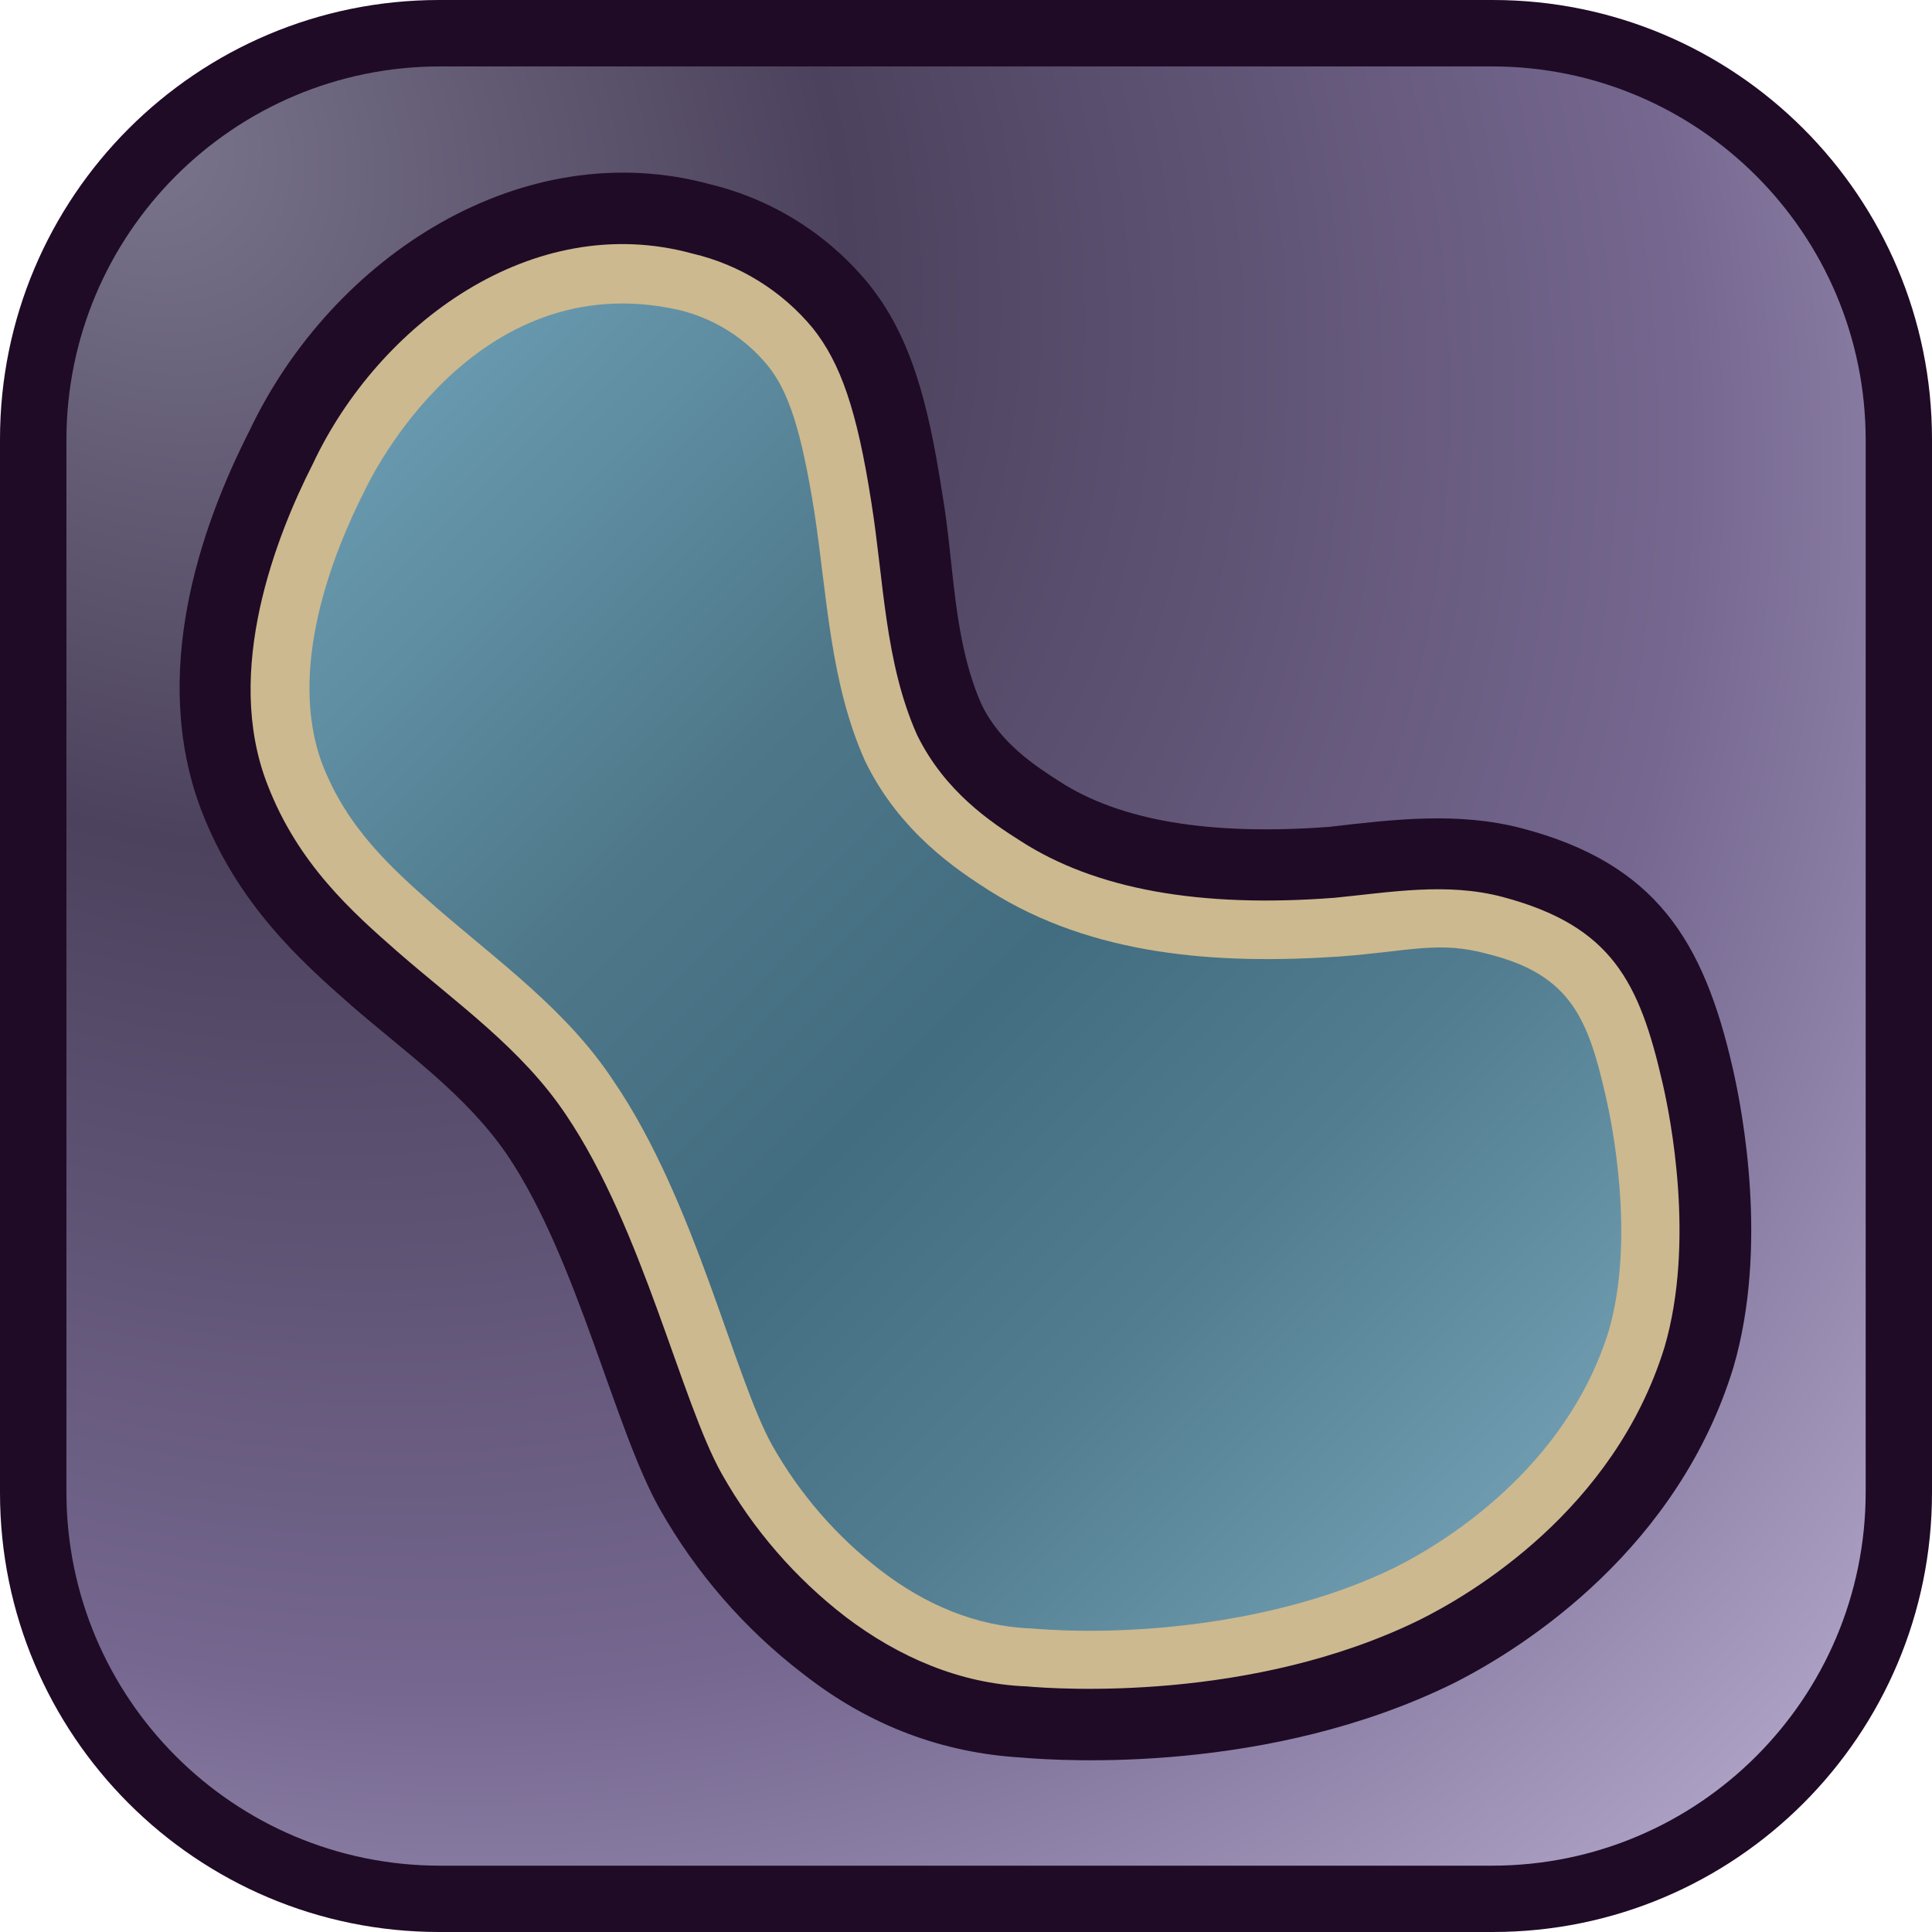
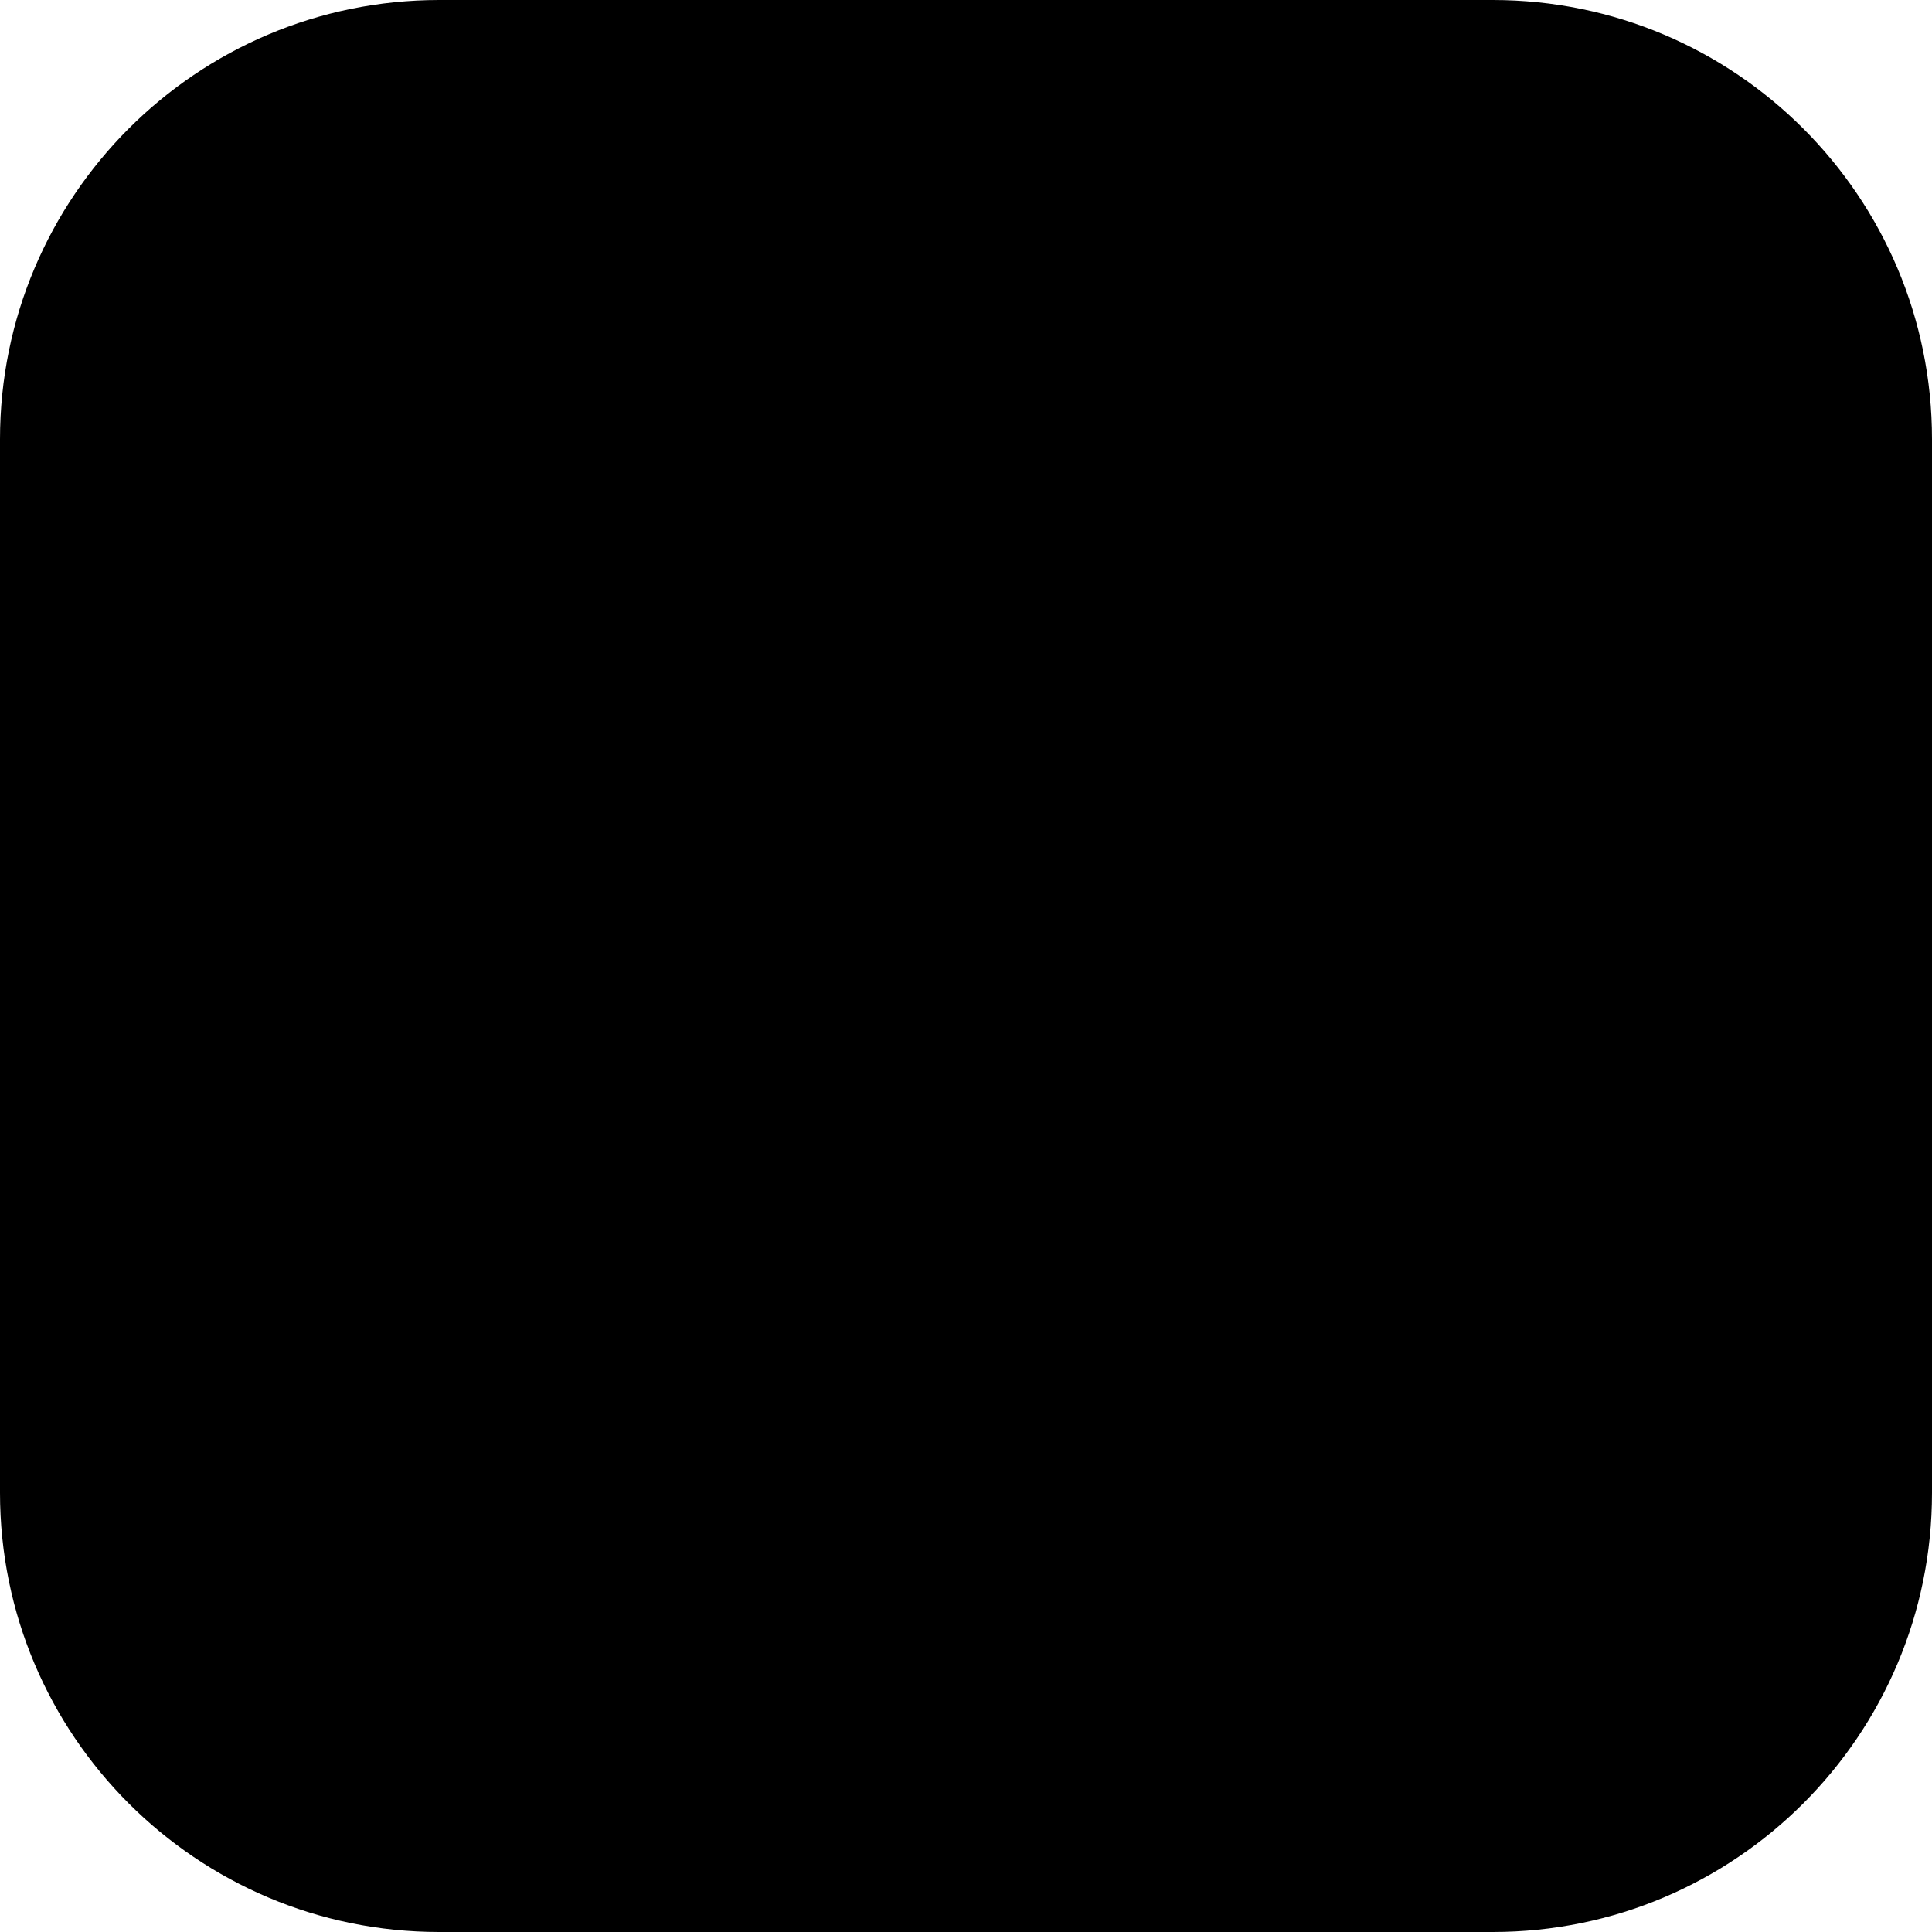
- <svg xmlns="http://www.w3.org/2000/svg" xmlns:xlink="http://www.w3.org/1999/xlink" width="824" height="824" viewBox="0 0 824 824" version="1.1" id="svg22">
-   <defs id="defs19">
-     <linearGradient id="linearGradient5">
-       <stop style="stop-color:#1f0b26;stop-opacity:1;" offset="0" id="stop6" />
-       <stop style="stop-color:#1f0b26;stop-opacity:0;" offset="1" id="stop7" />
-     </linearGradient>
-     <style id="style1">
-       .a {
-         fill: #06283d;
-       }
- 
-       .b {
-         fill: url(#a);
-       }
- 
-       .c {
-         fill: #a59678;
-       }
- 
-       .d {
-         fill: url(#b);
-       }
-     </style>
-     <radialGradient id="a" cx="103.55" cy="103.55" fx="14.832" fy="15.613" r="196.89" gradientUnits="userSpaceOnUse" gradientTransform="matrix(4.944471,0,0,4.944471,-2.9648209e-5,1.824029e-6)">
-       <stop offset="0" stop-color="#746b7f" id="stop1" style="stop-color:#7b758d;stop-opacity:1;" />
-       <stop offset="0.292" stop-color="#4b475b" id="stop4" style="stop-color:#4c425d;stop-opacity:1;" />
-       <stop offset="0.635" stop-color="#4b475b" id="stop13" style="stop-color:#75678f;stop-opacity:1;" />
-       <stop offset="0.852" stop-color="#bcb5d9" id="stop10" style="stop-color:#aba0c4;stop-opacity:1;" />
-     </radialGradient>
-     <linearGradient id="b" x1="38.997" y1="33.821" x2="178.809" y2="173.79" gradientUnits="userSpaceOnUse" gradientTransform="matrix(0.7218557,0,0,0.730379,-0.8872969,-1.97506)" spreadMethod="repeat" xlink:href="#linearGradient5">
-       <stop offset="0" stop-color="#448491" id="stop11" style="stop-color:#6fa1b7;stop-opacity:1;" />
-       <stop offset="0.329" stop-color="#526a77" id="stop14" style="stop-color:#4e788a;stop-opacity:1;" />
-       <stop offset="0.513" stop-color="#526a77" id="stop2" style="stop-color:#426c7f;stop-opacity:1;" />
-       <stop offset="0.698" stop-color="#526a77" id="stop12" style="stop-color:#527d90;stop-opacity:1;" />
-       <stop offset="1" stop-color="#94d1d6" id="stop19" style="stop-color:#7ca9be;stop-opacity:1;" />
-     </linearGradient>
-     <radialGradient xlink:href="#a" id="radialGradient1" cx="82.725" cy="91.513" fx="82.725" fy="91.513" r="476.82" gradientUnits="userSpaceOnUse" gradientTransform="matrix(1.697186,1.719258,-1.396703,1.378773,42.39917,-213.8837)" />
-   </defs>
+ <svg xmlns="http://www.w3.org/2000/svg" width="824" height="824" viewBox="0 0 824 824" version="1.1" id="svg22">
+   <defs id="defs19" />
  <g id="g22">
-     <rect class="b" x="0" y="0" width="824" height="824" rx="187.336" id="rect20-8" style="fill:#1f0b26;fill-opacity:1;stroke-width:0.217" />
-     <rect class="b" x="28.329" y="28.329" width="767.382" height="767.382" rx="159.38" id="rect20" style="fill:url(#radialGradient1);fill-opacity:1;stroke-width:0.202" />
-     <g id="g32" transform="matrix(5.479587,0,0,5.479587,-10.93943,10.82251)" style="stroke-width:0.037">
-       <path class="a" d="M 81.38,134.816 C 75.451,134.445 69.759,132.432 64.506,128.31 59.962,124.828 56.169,120.464 53.353,115.48 49.841,109.29 46.951,96.056 41.51,87.968 38.291,83.232 33.578,79.972 29.326,76.27 25.5,72.908 20.466,68.439 17.636,61.015 13.686,50.52 17.53,39.181 21.404,31.571 27.853,17.964 42.687,8.361 57.339,12.387 c 4.809,1.179 9.107,3.885 12.249,7.711 3.311,4.095 4.647,9.243 5.729,16.221 0.965,5.475 0.8,11.357 3.064,16.504 1.452,3.05 4.226,4.829 6.048,6.005 4.753,3.087 11.736,4.241 21.006,3.558 5.04,-0.584 10.029,-1.192 15.016,0.109 10.41,2.739 14.142,8.74 16.403,18.639 0.779,3.378 2.796,13.96 0.065,23.308 -4.284,13.991 -15.978,21.69 -21.863,24.637 -14.263,6.994 -30.222,6.044 -33.677,5.736 z" id="path20" style="fill:#1f0b26;fill-opacity:1;stroke-width:0.037" />
-       <path class="c" d="m 81.874,129.283 c -5.173,-0.206 -9.961,-2.299 -14.05,-5.402 -3.929,-3.025 -7.209,-6.811 -9.643,-11.131 C 55.023,107.161 52.024,93.64 46.055,84.802 42.622,79.656 37.557,76.125 32.971,72.131 29.381,68.986 25.182,65.245 22.82,59.105 19.346,50.244 23.517,39.691 26.342,34.141 31.463,23.234 43.463,14.357 55.887,17.76 c 3.676,0.86 6.968,2.9 9.374,5.809 2.178,2.737 3.449,6.419 4.56,13.578 0.967,6.044 1.032,12.413 3.551,18.073 2.178,4.451 5.809,6.833 8.038,8.249 5.862,3.787 13.987,5.233 24.441,4.436 4.391,-0.431 8.758,-1.217 13.106,-0.065 8.485,2.259 10.644,6.597 12.453,14.522 0.59,2.555 2.544,12.31 0.145,20.512 -3.931,12.735 -15.112,19.269 -19.046,21.224 -13.092,6.429 -28.196,5.402 -30.634,5.184 z" id="path21" style="fill:#ccb98f;fill-opacity:1;stroke-width:0.037" />
-       <path class="d" d="m 54.725,22.124 c 2.76,0.635 5.232,2.167 7.029,4.357 1.619,1.997 2.628,5.083 3.631,11.422 0.992,6.5 1.218,13.274 3.943,19.351 2.708,5.591 7.261,8.546 9.65,10.078 8.106,5.136 17.874,5.769 27.207,5.148 5.569,-0.414 7.777,-1.249 11.581,-0.211 6.541,1.606 7.861,5.141 9.222,11.131 0.423,1.824 2.341,10.951 0.218,18.232 -3.315,10.649 -12.741,16.471 -16.729,18.443 -8.716,4.247 -20.132,5.379 -28.224,4.698 -4.314,-0.156 -8.297,-1.891 -11.69,-4.502 -3.452,-2.648 -6.332,-5.968 -8.466,-9.759 C 59.108,105.136 56.122,91.508 49.773,82.195 46.179,76.711 40.85,72.905 35.977,68.682 32.443,65.583 29.02,62.498 27.075,57.478 24.318,50.081 27.92,41.041 30.401,36.174 30.792,35.339 38.823,18.644 54.725,22.124 Z" id="path22" style="fill:url(#b);fill-opacity:1;stroke-width:0.037" />
-     </g>
+     <rect class="b" x="0" y="0" width="824" height="824" rx="187.336" id="rect20-8" style="fill:#000000;fill-opacity:1;stroke-width:0.217" />
  </g>
</svg>
